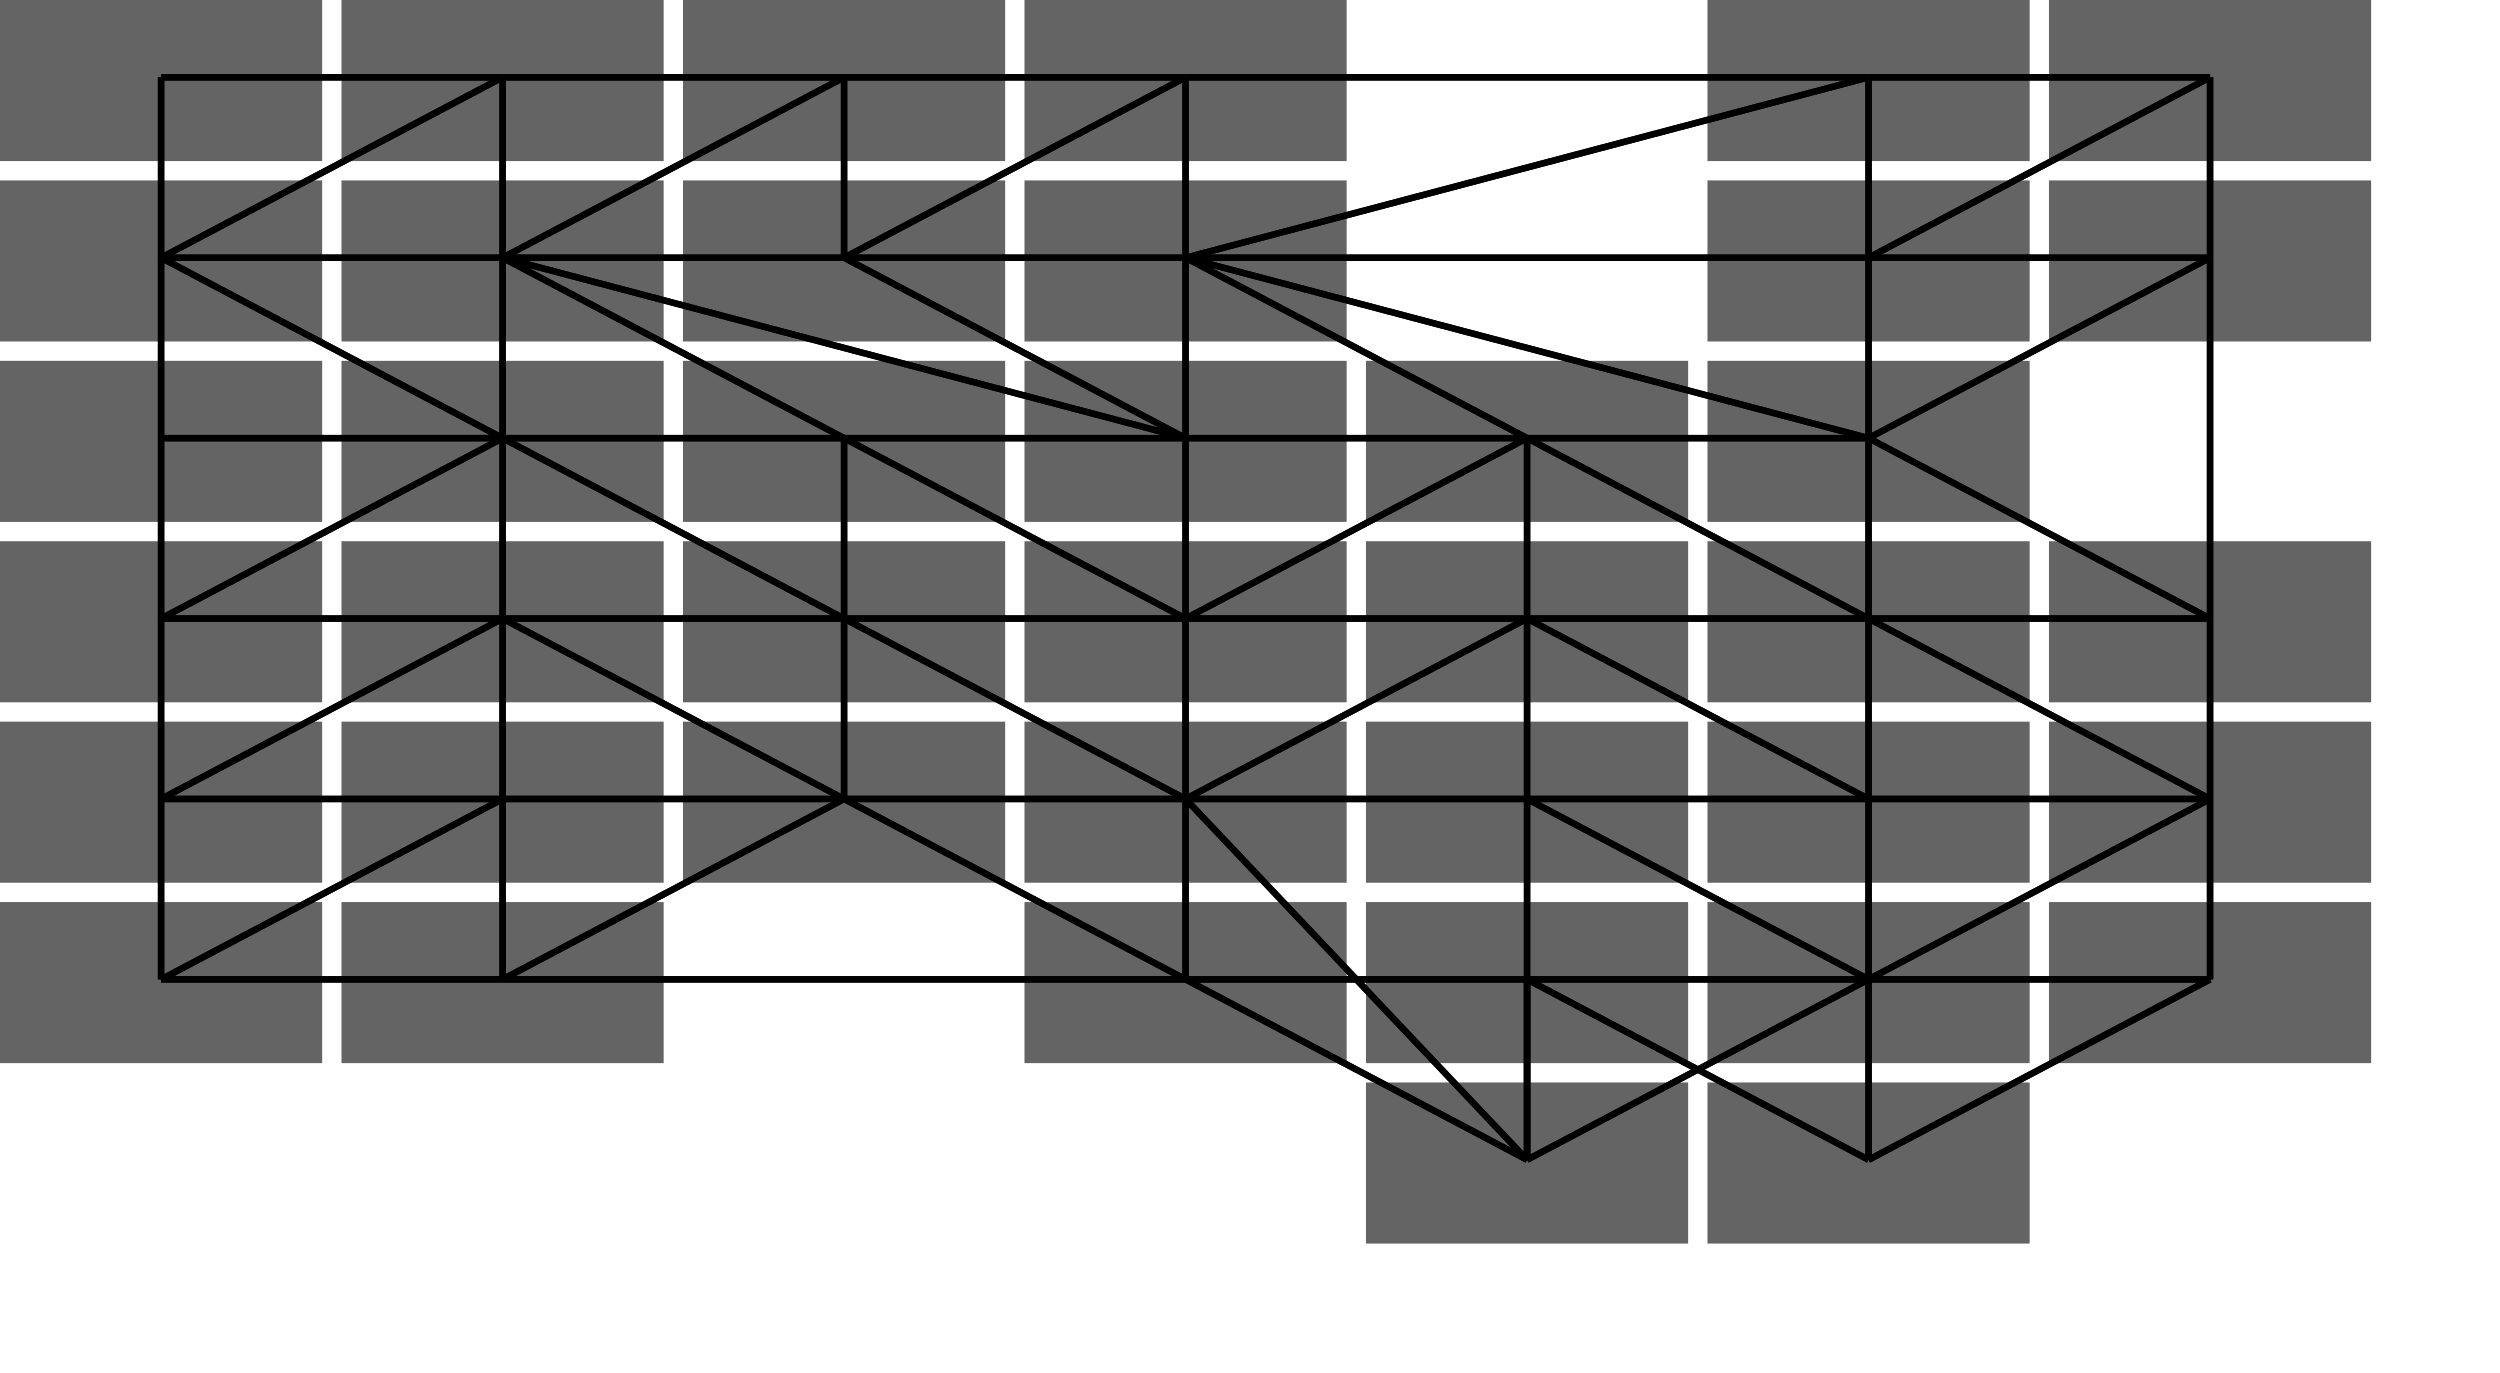
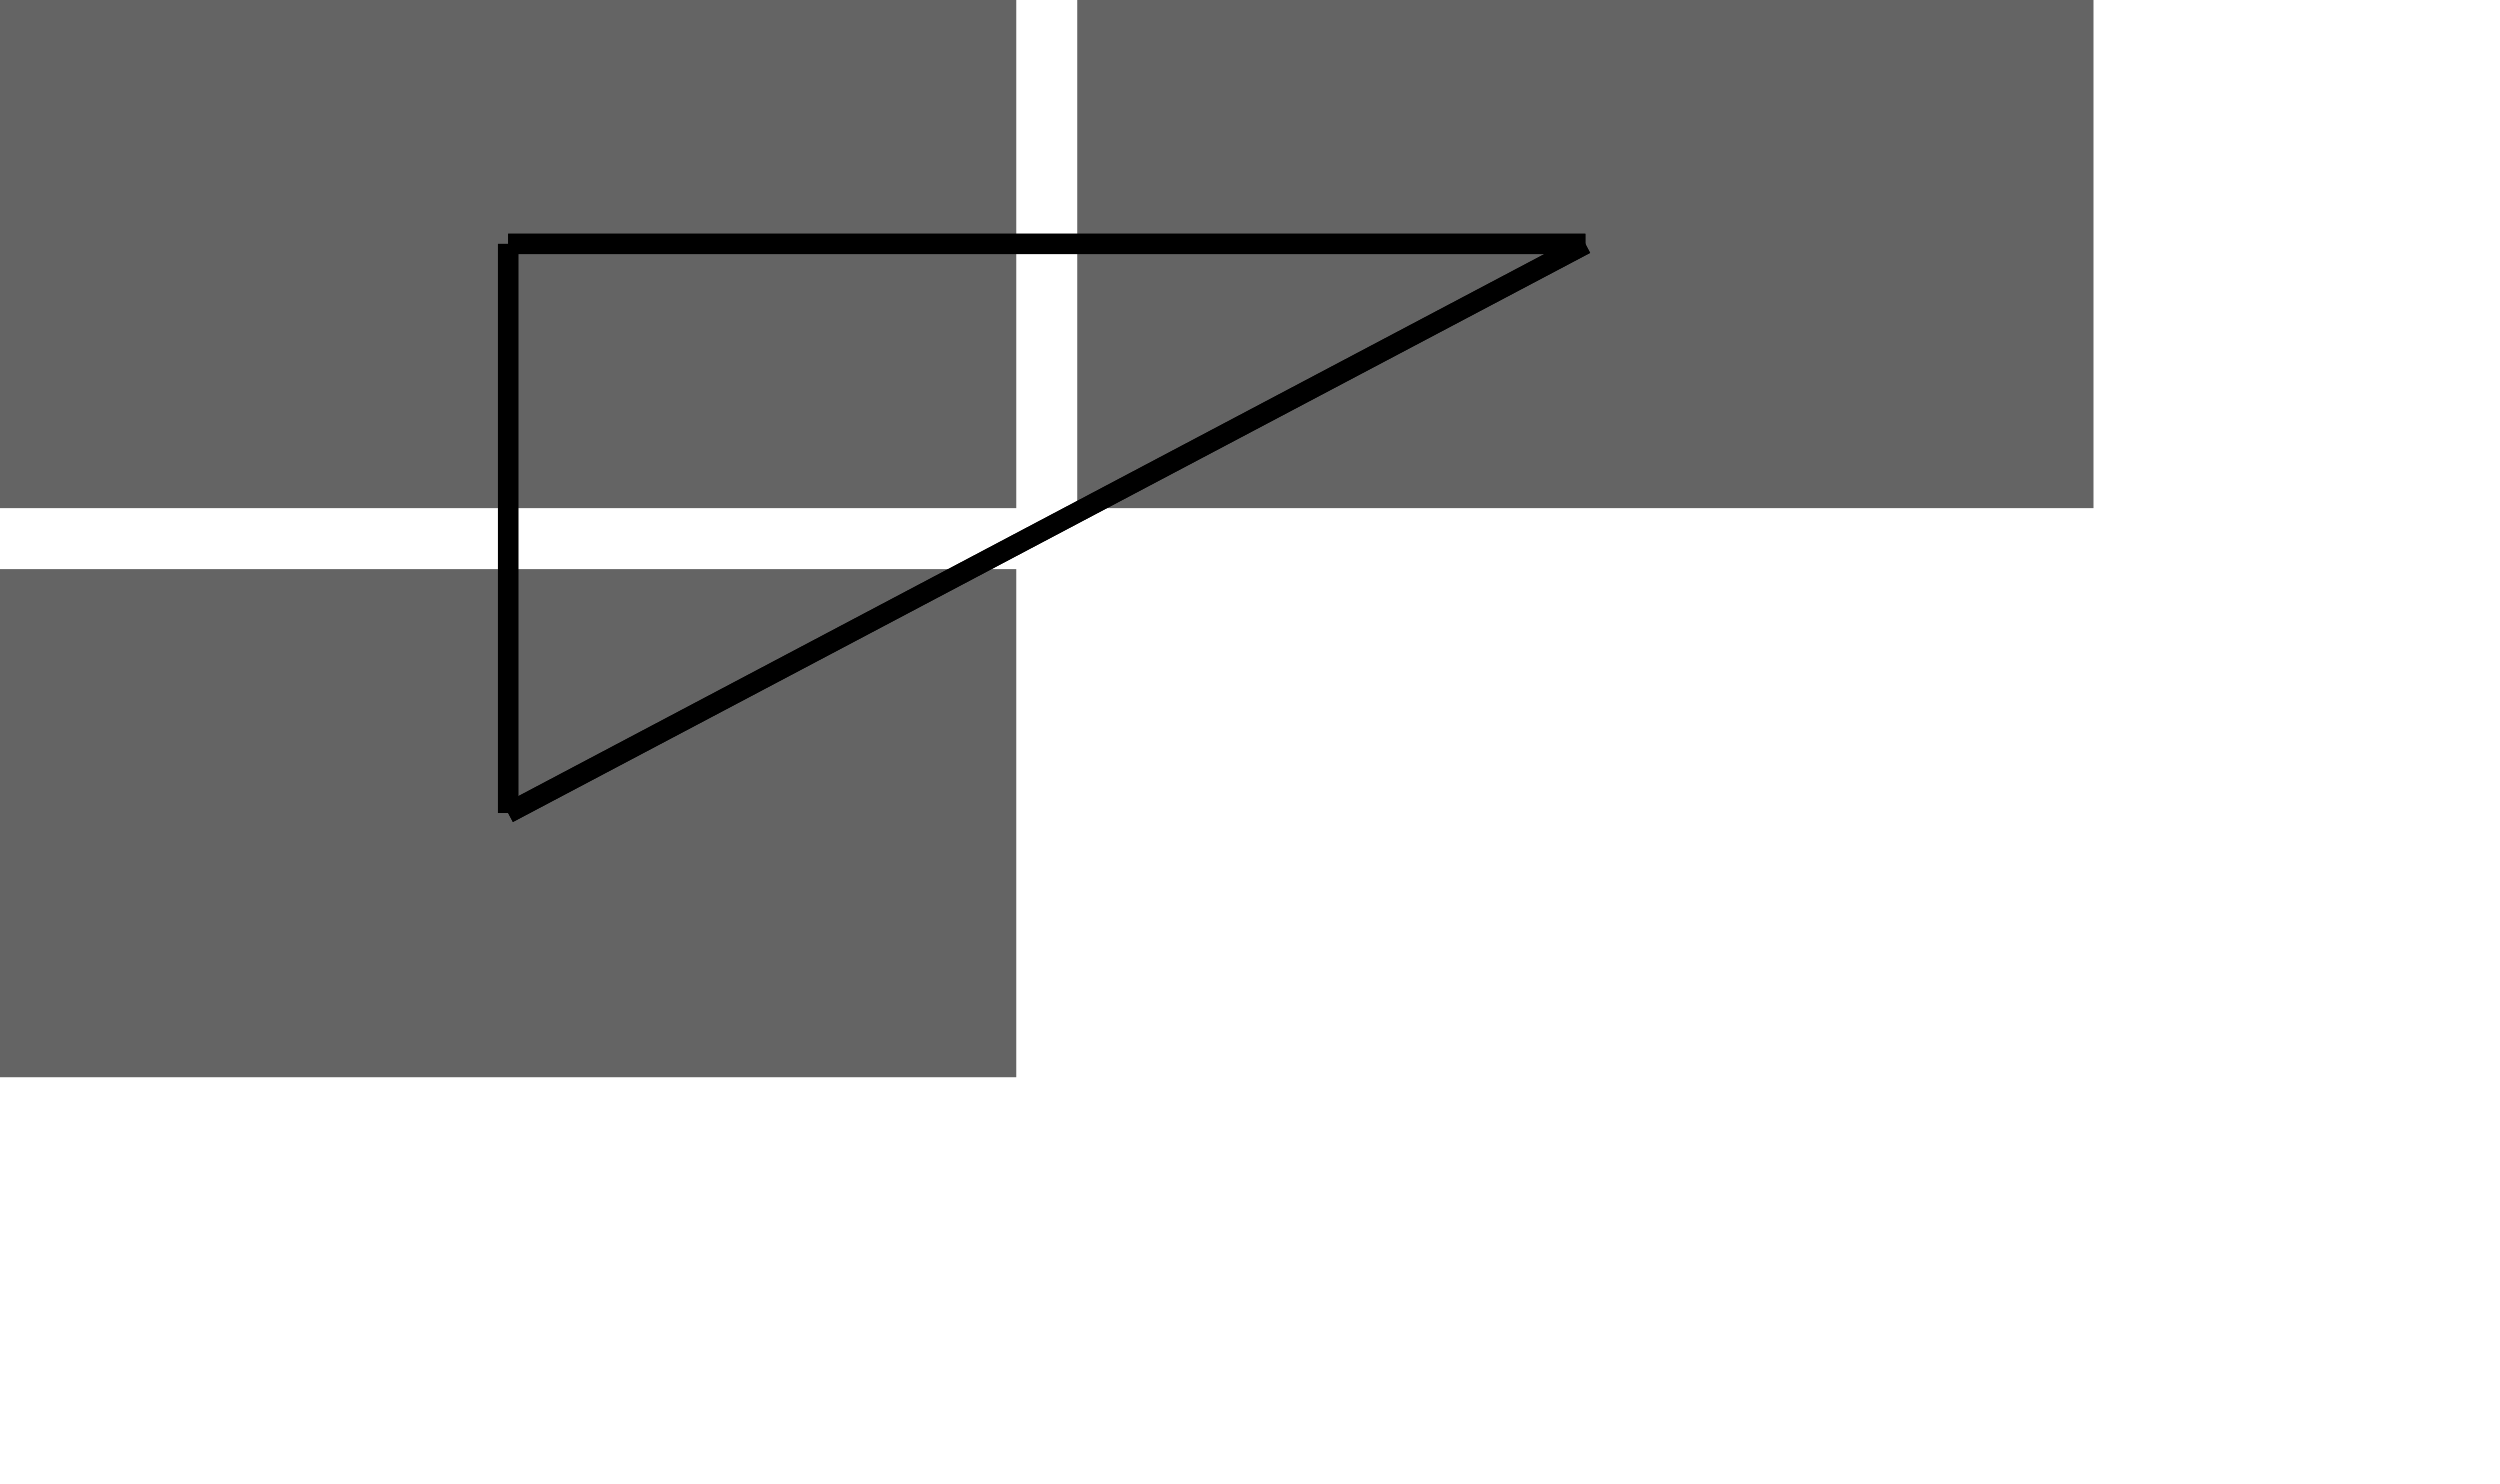
- <svg xmlns="http://www.w3.org/2000/svg" width="388" height="213">
-   <rect x="0" y="0" width="388" height="213" fill="rgb(255,255,255)" />
+ <svg xmlns="http://www.w3.org/2000/svg" width="123" height="73">
+   <rect x="0" y="0" width="123" height="73" fill="rgb(255,255,255)" />
  <rect x="0" y="0" width="50" height="25" fill="rgb(100,100,100)" />
  <rect x="0" y="28" width="50" height="25" fill="rgb(100,100,100)" />
-   <rect x="0" y="56" width="50" height="25" fill="rgb(100,100,100)" />
-   <rect x="0" y="84" width="50" height="25" fill="rgb(100,100,100)" />
-   <rect x="0" y="112" width="50" height="25" fill="rgb(100,100,100)" />
-   <rect x="0" y="140" width="50" height="25" fill="rgb(100,100,100)" />
  <rect x="53" y="0" width="50" height="25" fill="rgb(100,100,100)" />
-   <rect x="53" y="28" width="50" height="25" fill="rgb(100,100,100)" />
-   <rect x="53" y="56" width="50" height="25" fill="rgb(100,100,100)" />
-   <rect x="53" y="84" width="50" height="25" fill="rgb(100,100,100)" />
-   <rect x="53" y="112" width="50" height="25" fill="rgb(100,100,100)" />
-   <rect x="53" y="140" width="50" height="25" fill="rgb(100,100,100)" />
-   <rect x="106" y="0" width="50" height="25" fill="rgb(100,100,100)" />
-   <rect x="106" y="28" width="50" height="25" fill="rgb(100,100,100)" />
-   <rect x="106" y="56" width="50" height="25" fill="rgb(100,100,100)" />
-   <rect x="106" y="84" width="50" height="25" fill="rgb(100,100,100)" />
-   <rect x="106" y="112" width="50" height="25" fill="rgb(100,100,100)" />
-   <rect x="159" y="0" width="50" height="25" fill="rgb(100,100,100)" />
-   <rect x="159" y="28" width="50" height="25" fill="rgb(100,100,100)" />
-   <rect x="159" y="56" width="50" height="25" fill="rgb(100,100,100)" />
-   <rect x="159" y="84" width="50" height="25" fill="rgb(100,100,100)" />
-   <rect x="159" y="112" width="50" height="25" fill="rgb(100,100,100)" />
-   <rect x="159" y="140" width="50" height="25" fill="rgb(100,100,100)" />
-   <rect x="212" y="56" width="50" height="25" fill="rgb(100,100,100)" />
-   <rect x="212" y="84" width="50" height="25" fill="rgb(100,100,100)" />
-   <rect x="212" y="112" width="50" height="25" fill="rgb(100,100,100)" />
-   <rect x="212" y="140" width="50" height="25" fill="rgb(100,100,100)" />
-   <rect x="212" y="168" width="50" height="25" fill="rgb(100,100,100)" />
-   <rect x="265" y="0" width="50" height="25" fill="rgb(100,100,100)" />
-   <rect x="265" y="28" width="50" height="25" fill="rgb(100,100,100)" />
-   <rect x="265" y="56" width="50" height="25" fill="rgb(100,100,100)" />
-   <rect x="265" y="84" width="50" height="25" fill="rgb(100,100,100)" />
-   <rect x="265" y="112" width="50" height="25" fill="rgb(100,100,100)" />
-   <rect x="265" y="140" width="50" height="25" fill="rgb(100,100,100)" />
-   <rect x="265" y="168" width="50" height="25" fill="rgb(100,100,100)" />
-   <rect x="318" y="0" width="50" height="25" fill="rgb(100,100,100)" />
-   <rect x="318" y="28" width="50" height="25" fill="rgb(100,100,100)" />
-   <rect x="318" y="84" width="50" height="25" fill="rgb(100,100,100)" />
-   <rect x="318" y="112" width="50" height="25" fill="rgb(100,100,100)" />
-   <rect x="318" y="140" width="50" height="25" fill="rgb(100,100,100)" />
-   <line x1="78" y1="68" x2="25" y2="68" stroke="black" stroke-width="1" />
-   <line x1="78" y1="68" x2="25" y2="96" stroke="black" stroke-width="1" />
-   <line x1="78" y1="68" x2="78" y2="96" stroke="black" stroke-width="1" />
-   <line x1="78" y1="68" x2="131" y2="96" stroke="black" stroke-width="1" />
-   <line x1="78" y1="68" x2="131" y2="68" stroke="black" stroke-width="1" />
-   <line x1="78" y1="68" x2="25" y2="40" stroke="black" stroke-width="1" />
-   <line x1="78" y1="68" x2="78" y2="40" stroke="black" stroke-width="1" />
-   <line x1="25" y1="68" x2="78" y2="68" stroke="black" stroke-width="1" />
-   <line x1="25" y1="68" x2="25" y2="96" stroke="black" stroke-width="1" />
-   <line x1="25" y1="68" x2="25" y2="40" stroke="black" stroke-width="1" />
-   <line x1="25" y1="96" x2="78" y2="68" stroke="black" stroke-width="1" />
-   <line x1="25" y1="96" x2="25" y2="68" stroke="black" stroke-width="1" />
-   <line x1="25" y1="96" x2="78" y2="96" stroke="black" stroke-width="1" />
-   <line x1="25" y1="96" x2="25" y2="124" stroke="black" stroke-width="1" />
-   <line x1="78" y1="96" x2="78" y2="68" stroke="black" stroke-width="1" />
-   <line x1="78" y1="96" x2="25" y2="96" stroke="black" stroke-width="1" />
-   <line x1="78" y1="96" x2="131" y2="96" stroke="black" stroke-width="1" />
-   <line x1="78" y1="96" x2="25" y2="124" stroke="black" stroke-width="1" />
-   <line x1="78" y1="96" x2="131" y2="124" stroke="black" stroke-width="1" />
-   <line x1="78" y1="96" x2="78" y2="124" stroke="black" stroke-width="1" />
-   <line x1="131" y1="96" x2="78" y2="68" stroke="black" stroke-width="1" />
-   <line x1="131" y1="96" x2="78" y2="96" stroke="black" stroke-width="1" />
-   <line x1="131" y1="96" x2="131" y2="124" stroke="black" stroke-width="1" />
-   <line x1="131" y1="96" x2="184" y2="124" stroke="black" stroke-width="1" />
-   <line x1="131" y1="96" x2="131" y2="68" stroke="black" stroke-width="1" />
-   <line x1="131" y1="96" x2="184" y2="96" stroke="black" stroke-width="1" />
-   <line x1="25" y1="124" x2="25" y2="96" stroke="black" stroke-width="1" />
-   <line x1="25" y1="124" x2="78" y2="96" stroke="black" stroke-width="1" />
-   <line x1="25" y1="124" x2="25" y2="152" stroke="black" stroke-width="1" />
-   <line x1="25" y1="124" x2="78" y2="124" stroke="black" stroke-width="1" />
-   <line x1="25" y1="152" x2="25" y2="124" stroke="black" stroke-width="1" />
-   <line x1="25" y1="152" x2="78" y2="152" stroke="black" stroke-width="1" />
-   <line x1="25" y1="152" x2="78" y2="124" stroke="black" stroke-width="1" />
-   <line x1="131" y1="124" x2="78" y2="96" stroke="black" stroke-width="1" />
-   <line x1="131" y1="124" x2="131" y2="96" stroke="black" stroke-width="1" />
-   <line x1="131" y1="124" x2="78" y2="152" stroke="black" stroke-width="1" />
-   <line x1="131" y1="124" x2="78" y2="124" stroke="black" stroke-width="1" />
-   <line x1="131" y1="124" x2="184" y2="124" stroke="black" stroke-width="1" />
-   <line x1="131" y1="124" x2="184" y2="152" stroke="black" stroke-width="1" />
-   <line x1="78" y1="152" x2="25" y2="152" stroke="black" stroke-width="1" />
-   <line x1="78" y1="152" x2="131" y2="124" stroke="black" stroke-width="1" />
-   <line x1="78" y1="152" x2="78" y2="124" stroke="black" stroke-width="1" />
-   <line x1="78" y1="152" x2="184" y2="152" stroke="black" stroke-width="1" />
-   <line x1="78" y1="124" x2="78" y2="96" stroke="black" stroke-width="1" />
-   <line x1="78" y1="124" x2="25" y2="124" stroke="black" stroke-width="1" />
-   <line x1="78" y1="124" x2="25" y2="152" stroke="black" stroke-width="1" />
-   <line x1="78" y1="124" x2="131" y2="124" stroke="black" stroke-width="1" />
-   <line x1="78" y1="124" x2="78" y2="152" stroke="black" stroke-width="1" />
-   <line x1="290" y1="124" x2="343" y2="124" stroke="black" stroke-width="1" />
-   <line x1="290" y1="124" x2="290" y2="152" stroke="black" stroke-width="1" />
-   <line x1="290" y1="124" x2="237" y2="124" stroke="black" stroke-width="1" />
-   <line x1="290" y1="124" x2="290" y2="96" stroke="black" stroke-width="1" />
-   <line x1="290" y1="124" x2="237" y2="96" stroke="black" stroke-width="1" />
-   <line x1="343" y1="124" x2="290" y2="124" stroke="black" stroke-width="1" />
-   <line x1="343" y1="124" x2="343" y2="152" stroke="black" stroke-width="1" />
-   <line x1="343" y1="124" x2="290" y2="152" stroke="black" stroke-width="1" />
-   <line x1="343" y1="124" x2="343" y2="96" stroke="black" stroke-width="1" />
-   <line x1="343" y1="124" x2="290" y2="96" stroke="black" stroke-width="1" />
-   <line x1="290" y1="180" x2="343" y2="152" stroke="black" stroke-width="1" />
-   <line x1="290" y1="180" x2="290" y2="152" stroke="black" stroke-width="1" />
-   <line x1="290" y1="180" x2="237" y2="152" stroke="black" stroke-width="1" />
-   <line x1="343" y1="152" x2="343" y2="124" stroke="black" stroke-width="1" />
-   <line x1="343" y1="152" x2="290" y2="180" stroke="black" stroke-width="1" />
-   <line x1="343" y1="152" x2="290" y2="152" stroke="black" stroke-width="1" />
-   <line x1="290" y1="152" x2="290" y2="124" stroke="black" stroke-width="1" />
-   <line x1="290" y1="152" x2="343" y2="124" stroke="black" stroke-width="1" />
-   <line x1="290" y1="152" x2="290" y2="180" stroke="black" stroke-width="1" />
-   <line x1="290" y1="152" x2="343" y2="152" stroke="black" stroke-width="1" />
-   <line x1="290" y1="152" x2="237" y2="124" stroke="black" stroke-width="1" />
-   <line x1="290" y1="152" x2="237" y2="180" stroke="black" stroke-width="1" />
-   <line x1="290" y1="152" x2="237" y2="152" stroke="black" stroke-width="1" />
-   <line x1="184" y1="124" x2="131" y2="96" stroke="black" stroke-width="1" />
-   <line x1="184" y1="124" x2="131" y2="124" stroke="black" stroke-width="1" />
-   <line x1="184" y1="124" x2="237" y2="124" stroke="black" stroke-width="1" />
-   <line x1="184" y1="124" x2="184" y2="152" stroke="black" stroke-width="1" />
-   <line x1="184" y1="124" x2="237" y2="180" stroke="black" stroke-width="1" />
-   <line x1="184" y1="124" x2="184" y2="96" stroke="black" stroke-width="1" />
-   <line x1="184" y1="124" x2="237" y2="96" stroke="black" stroke-width="1" />
-   <line x1="237" y1="124" x2="290" y2="124" stroke="black" stroke-width="1" />
-   <line x1="237" y1="124" x2="290" y2="152" stroke="black" stroke-width="1" />
-   <line x1="237" y1="124" x2="184" y2="124" stroke="black" stroke-width="1" />
-   <line x1="237" y1="124" x2="237" y2="180" stroke="black" stroke-width="1" />
-   <line x1="237" y1="124" x2="237" y2="96" stroke="black" stroke-width="1" />
-   <line x1="184" y1="152" x2="131" y2="124" stroke="black" stroke-width="1" />
-   <line x1="184" y1="152" x2="78" y2="152" stroke="black" stroke-width="1" />
-   <line x1="184" y1="152" x2="184" y2="124" stroke="black" stroke-width="1" />
-   <line x1="184" y1="152" x2="237" y2="180" stroke="black" stroke-width="1" />
-   <line x1="184" y1="152" x2="237" y2="152" stroke="black" stroke-width="1" />
-   <line x1="237" y1="180" x2="290" y2="152" stroke="black" stroke-width="1" />
-   <line x1="237" y1="180" x2="184" y2="124" stroke="black" stroke-width="1" />
-   <line x1="237" y1="180" x2="237" y2="124" stroke="black" stroke-width="1" />
-   <line x1="237" y1="180" x2="184" y2="152" stroke="black" stroke-width="1" />
-   <line x1="237" y1="180" x2="237" y2="152" stroke="black" stroke-width="1" />
-   <line x1="237" y1="152" x2="290" y2="180" stroke="black" stroke-width="1" />
-   <line x1="237" y1="152" x2="290" y2="152" stroke="black" stroke-width="1" />
-   <line x1="237" y1="152" x2="184" y2="152" stroke="black" stroke-width="1" />
-   <line x1="237" y1="152" x2="237" y2="180" stroke="black" stroke-width="1" />
-   <line x1="184" y1="12" x2="131" y2="12" stroke="black" stroke-width="1" />
-   <line x1="184" y1="12" x2="184" y2="40" stroke="black" stroke-width="1" />
-   <line x1="184" y1="12" x2="131" y2="40" stroke="black" stroke-width="1" />
-   <line x1="184" y1="12" x2="290" y2="12" stroke="black" stroke-width="1" />
-   <line x1="131" y1="12" x2="184" y2="12" stroke="black" stroke-width="1" />
-   <line x1="131" y1="12" x2="131" y2="40" stroke="black" stroke-width="1" />
-   <line x1="131" y1="12" x2="78" y2="12" stroke="black" stroke-width="1" />
-   <line x1="131" y1="12" x2="78" y2="40" stroke="black" stroke-width="1" />
-   <line x1="184" y1="40" x2="184" y2="12" stroke="black" stroke-width="1" />
-   <line x1="184" y1="40" x2="131" y2="40" stroke="black" stroke-width="1" />
-   <line x1="184" y1="40" x2="184" y2="68" stroke="black" stroke-width="1" />
-   <line x1="184" y1="40" x2="290" y2="12" stroke="black" stroke-width="1" />
-   <line x1="184" y1="40" x2="290" y2="68" stroke="black" stroke-width="1" />
-   <line x1="184" y1="40" x2="290" y2="40" stroke="black" stroke-width="1" />
-   <line x1="184" y1="40" x2="237" y2="68" stroke="black" stroke-width="1" />
-   <line x1="131" y1="40" x2="184" y2="12" stroke="black" stroke-width="1" />
-   <line x1="131" y1="40" x2="131" y2="12" stroke="black" stroke-width="1" />
-   <line x1="131" y1="40" x2="184" y2="40" stroke="black" stroke-width="1" />
-   <line x1="131" y1="40" x2="184" y2="68" stroke="black" stroke-width="1" />
-   <line x1="131" y1="40" x2="78" y2="40" stroke="black" stroke-width="1" />
-   <line x1="184" y1="68" x2="184" y2="40" stroke="black" stroke-width="1" />
-   <line x1="184" y1="68" x2="131" y2="40" stroke="black" stroke-width="1" />
-   <line x1="184" y1="68" x2="131" y2="68" stroke="black" stroke-width="1" />
-   <line x1="184" y1="68" x2="78" y2="40" stroke="black" stroke-width="1" />
-   <line x1="184" y1="68" x2="184" y2="96" stroke="black" stroke-width="1" />
-   <line x1="184" y1="68" x2="237" y2="68" stroke="black" stroke-width="1" />
+   <line x1="78" y1="12" x2="25" y2="12" stroke="black" stroke-width="1" />
+   <line x1="78" y1="12" x2="25" y2="40" stroke="black" stroke-width="1" />
  <line x1="25" y1="12" x2="78" y2="12" stroke="black" stroke-width="1" />
  <line x1="25" y1="12" x2="25" y2="40" stroke="black" stroke-width="1" />
-   <line x1="78" y1="12" x2="131" y2="12" stroke="black" stroke-width="1" />
-   <line x1="78" y1="12" x2="25" y2="12" stroke="black" stroke-width="1" />
-   <line x1="78" y1="12" x2="25" y2="40" stroke="black" stroke-width="1" />
-   <line x1="78" y1="12" x2="78" y2="40" stroke="black" stroke-width="1" />
-   <line x1="131" y1="68" x2="78" y2="68" stroke="black" stroke-width="1" />
-   <line x1="131" y1="68" x2="131" y2="96" stroke="black" stroke-width="1" />
-   <line x1="131" y1="68" x2="184" y2="68" stroke="black" stroke-width="1" />
-   <line x1="131" y1="68" x2="78" y2="40" stroke="black" stroke-width="1" />
-   <line x1="131" y1="68" x2="184" y2="96" stroke="black" stroke-width="1" />
-   <line x1="25" y1="40" x2="78" y2="68" stroke="black" stroke-width="1" />
-   <line x1="25" y1="40" x2="25" y2="68" stroke="black" stroke-width="1" />
+   <line x1="25" y1="40" x2="78" y2="12" stroke="black" stroke-width="1" />
  <line x1="25" y1="40" x2="25" y2="12" stroke="black" stroke-width="1" />
-   <line x1="25" y1="40" x2="78" y2="12" stroke="black" stroke-width="1" />
-   <line x1="25" y1="40" x2="78" y2="40" stroke="black" stroke-width="1" />
-   <line x1="78" y1="40" x2="78" y2="68" stroke="black" stroke-width="1" />
-   <line x1="78" y1="40" x2="131" y2="12" stroke="black" stroke-width="1" />
-   <line x1="78" y1="40" x2="131" y2="40" stroke="black" stroke-width="1" />
-   <line x1="78" y1="40" x2="184" y2="68" stroke="black" stroke-width="1" />
-   <line x1="78" y1="40" x2="78" y2="12" stroke="black" stroke-width="1" />
-   <line x1="78" y1="40" x2="131" y2="68" stroke="black" stroke-width="1" />
-   <line x1="78" y1="40" x2="25" y2="40" stroke="black" stroke-width="1" />
-   <line x1="343" y1="40" x2="343" y2="12" stroke="black" stroke-width="1" />
-   <line x1="343" y1="40" x2="290" y2="68" stroke="black" stroke-width="1" />
-   <line x1="343" y1="40" x2="290" y2="40" stroke="black" stroke-width="1" />
-   <line x1="343" y1="40" x2="343" y2="96" stroke="black" stroke-width="1" />
-   <line x1="343" y1="12" x2="343" y2="40" stroke="black" stroke-width="1" />
-   <line x1="343" y1="12" x2="290" y2="12" stroke="black" stroke-width="1" />
-   <line x1="343" y1="12" x2="290" y2="40" stroke="black" stroke-width="1" />
-   <line x1="290" y1="12" x2="184" y2="12" stroke="black" stroke-width="1" />
-   <line x1="290" y1="12" x2="184" y2="40" stroke="black" stroke-width="1" />
-   <line x1="290" y1="12" x2="343" y2="12" stroke="black" stroke-width="1" />
-   <line x1="290" y1="12" x2="290" y2="40" stroke="black" stroke-width="1" />
-   <line x1="290" y1="68" x2="184" y2="40" stroke="black" stroke-width="1" />
-   <line x1="290" y1="68" x2="343" y2="40" stroke="black" stroke-width="1" />
-   <line x1="290" y1="68" x2="290" y2="40" stroke="black" stroke-width="1" />
-   <line x1="290" y1="68" x2="343" y2="96" stroke="black" stroke-width="1" />
-   <line x1="290" y1="68" x2="290" y2="96" stroke="black" stroke-width="1" />
-   <line x1="290" y1="68" x2="237" y2="68" stroke="black" stroke-width="1" />
-   <line x1="290" y1="40" x2="184" y2="40" stroke="black" stroke-width="1" />
-   <line x1="290" y1="40" x2="343" y2="40" stroke="black" stroke-width="1" />
-   <line x1="290" y1="40" x2="343" y2="12" stroke="black" stroke-width="1" />
-   <line x1="290" y1="40" x2="290" y2="12" stroke="black" stroke-width="1" />
-   <line x1="290" y1="40" x2="290" y2="68" stroke="black" stroke-width="1" />
-   <line x1="343" y1="96" x2="343" y2="124" stroke="black" stroke-width="1" />
-   <line x1="343" y1="96" x2="343" y2="40" stroke="black" stroke-width="1" />
-   <line x1="343" y1="96" x2="290" y2="68" stroke="black" stroke-width="1" />
-   <line x1="343" y1="96" x2="290" y2="96" stroke="black" stroke-width="1" />
-   <line x1="290" y1="96" x2="290" y2="124" stroke="black" stroke-width="1" />
-   <line x1="290" y1="96" x2="343" y2="124" stroke="black" stroke-width="1" />
-   <line x1="290" y1="96" x2="290" y2="68" stroke="black" stroke-width="1" />
-   <line x1="290" y1="96" x2="343" y2="96" stroke="black" stroke-width="1" />
-   <line x1="290" y1="96" x2="237" y2="68" stroke="black" stroke-width="1" />
-   <line x1="290" y1="96" x2="237" y2="96" stroke="black" stroke-width="1" />
-   <line x1="184" y1="96" x2="131" y2="96" stroke="black" stroke-width="1" />
-   <line x1="184" y1="96" x2="184" y2="124" stroke="black" stroke-width="1" />
-   <line x1="184" y1="96" x2="184" y2="68" stroke="black" stroke-width="1" />
-   <line x1="184" y1="96" x2="131" y2="68" stroke="black" stroke-width="1" />
-   <line x1="184" y1="96" x2="237" y2="68" stroke="black" stroke-width="1" />
-   <line x1="184" y1="96" x2="237" y2="96" stroke="black" stroke-width="1" />
-   <line x1="237" y1="68" x2="184" y2="40" stroke="black" stroke-width="1" />
-   <line x1="237" y1="68" x2="184" y2="68" stroke="black" stroke-width="1" />
-   <line x1="237" y1="68" x2="290" y2="68" stroke="black" stroke-width="1" />
-   <line x1="237" y1="68" x2="290" y2="96" stroke="black" stroke-width="1" />
-   <line x1="237" y1="68" x2="184" y2="96" stroke="black" stroke-width="1" />
-   <line x1="237" y1="68" x2="237" y2="96" stroke="black" stroke-width="1" />
-   <line x1="237" y1="96" x2="290" y2="124" stroke="black" stroke-width="1" />
-   <line x1="237" y1="96" x2="184" y2="124" stroke="black" stroke-width="1" />
-   <line x1="237" y1="96" x2="237" y2="124" stroke="black" stroke-width="1" />
-   <line x1="237" y1="96" x2="290" y2="96" stroke="black" stroke-width="1" />
-   <line x1="237" y1="96" x2="184" y2="96" stroke="black" stroke-width="1" />
-   <line x1="237" y1="96" x2="237" y2="68" stroke="black" stroke-width="1" />
</svg>
